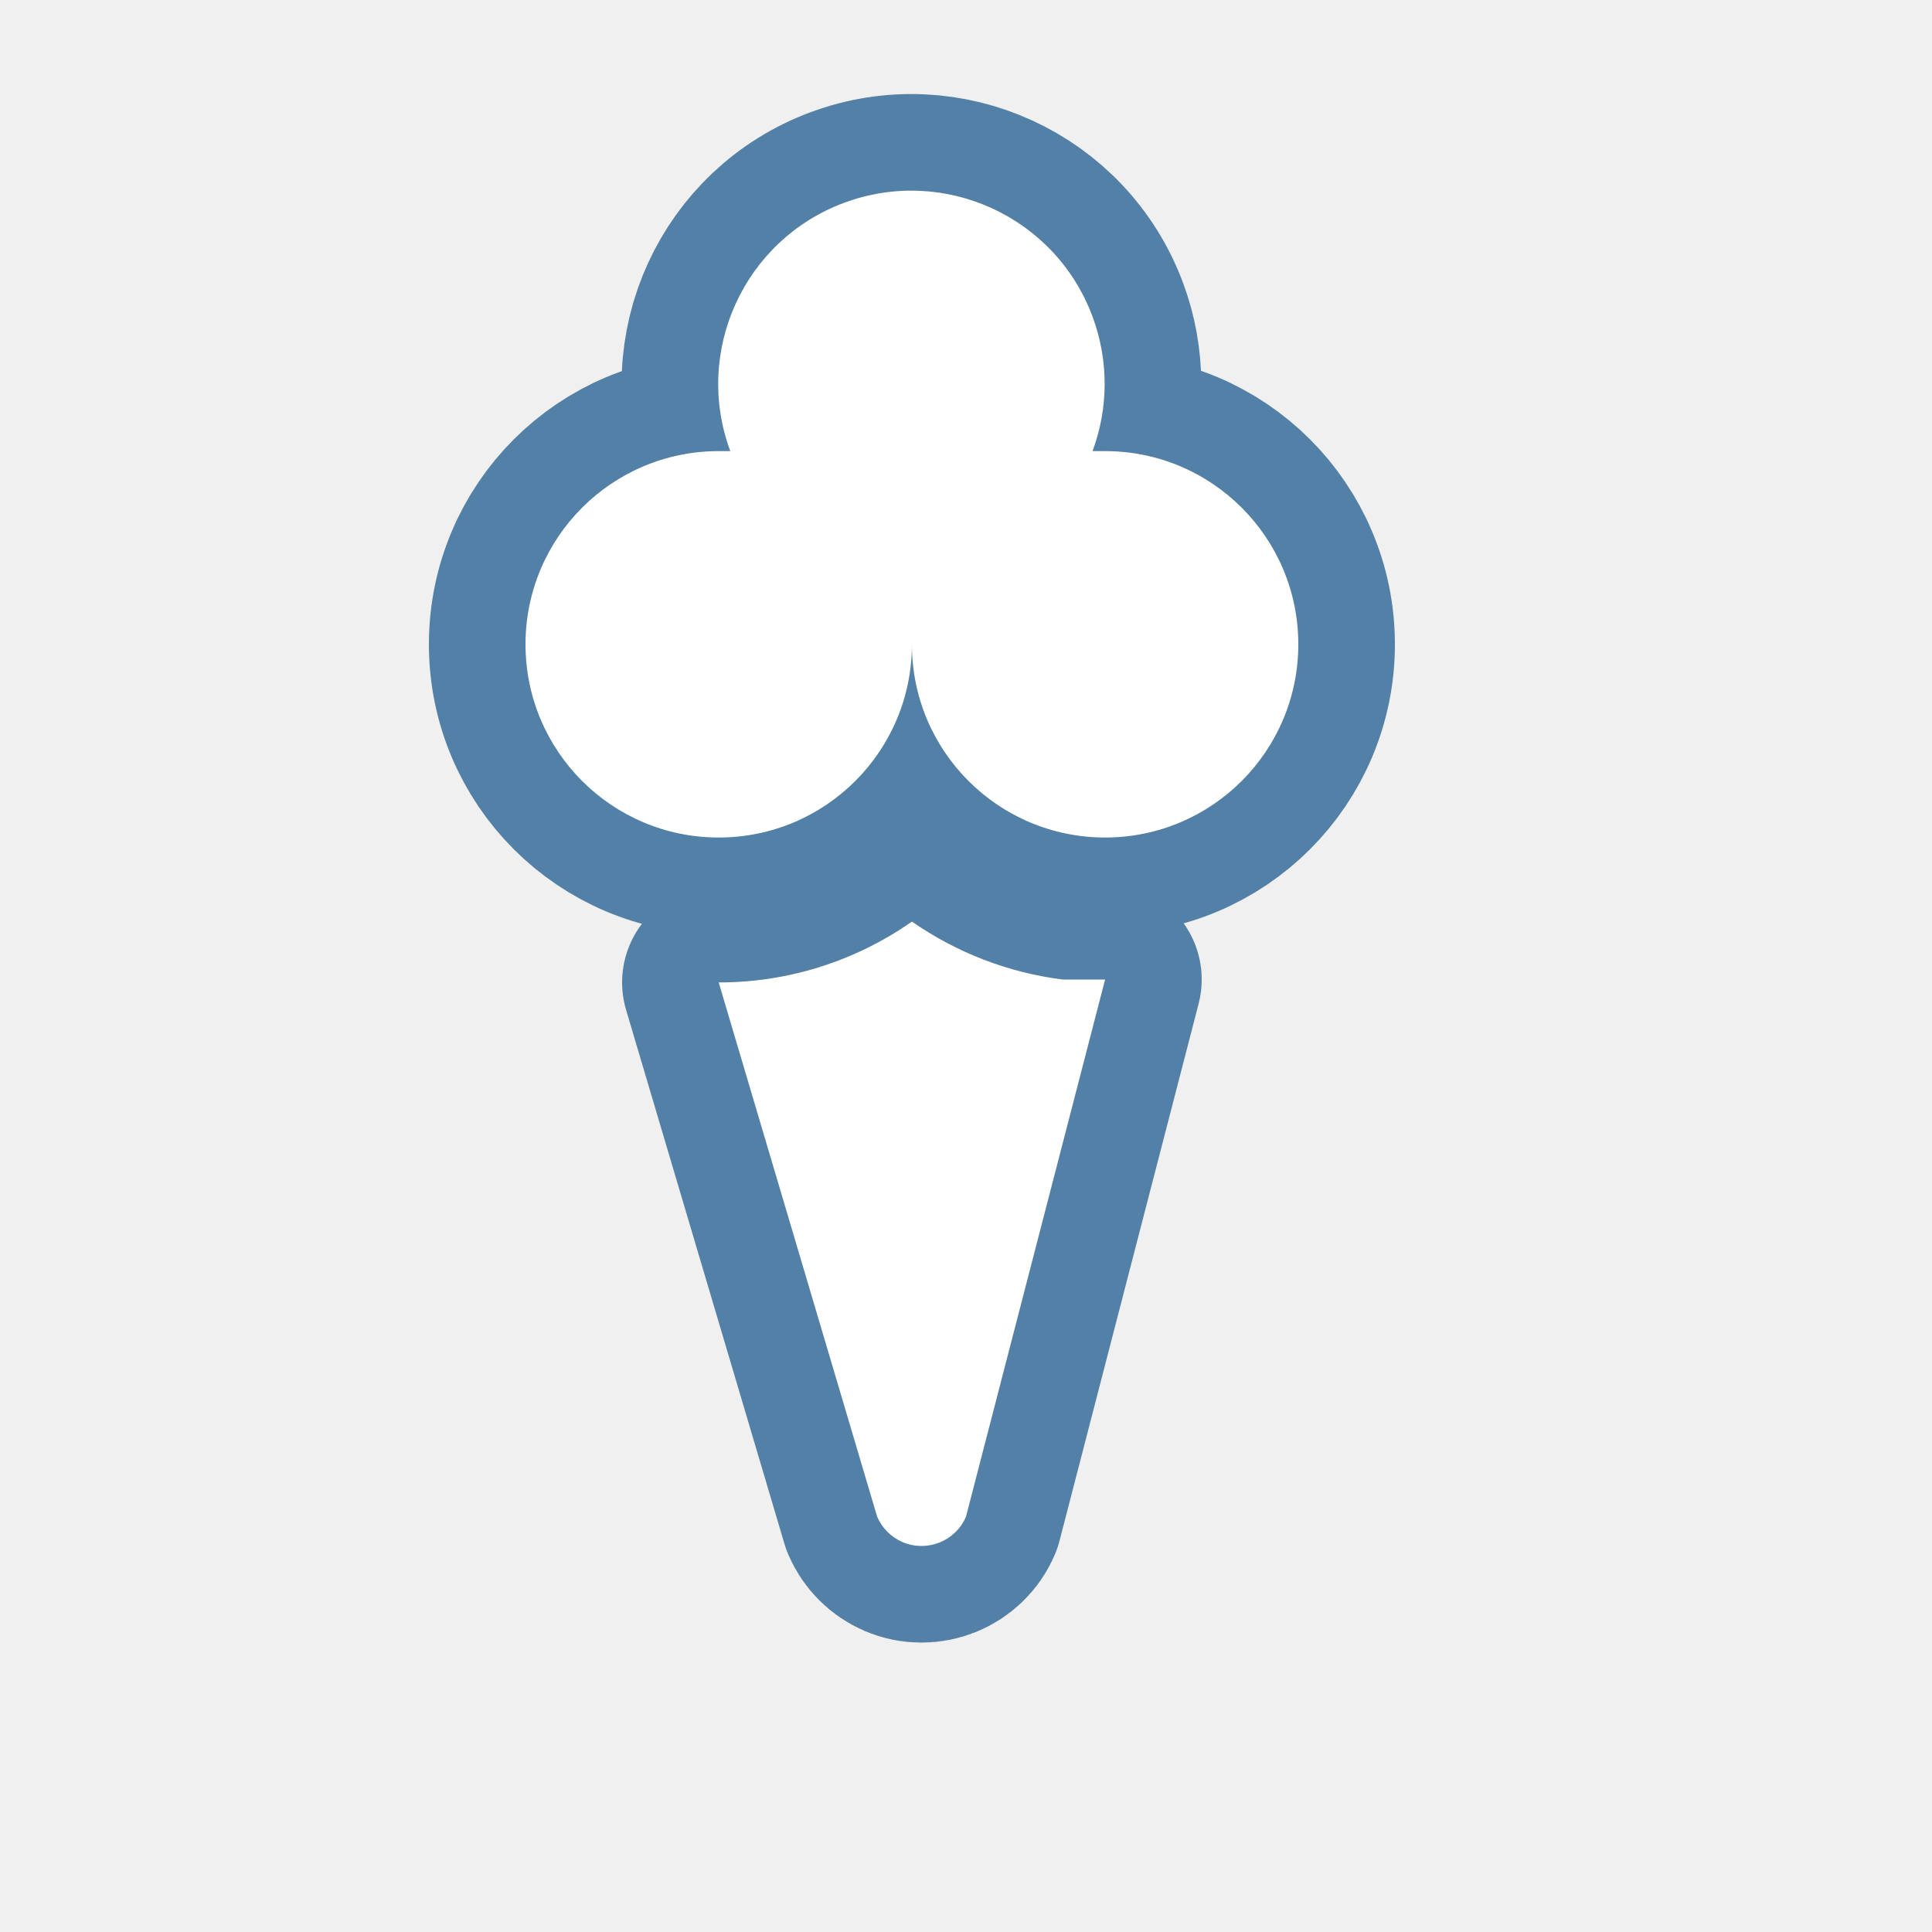
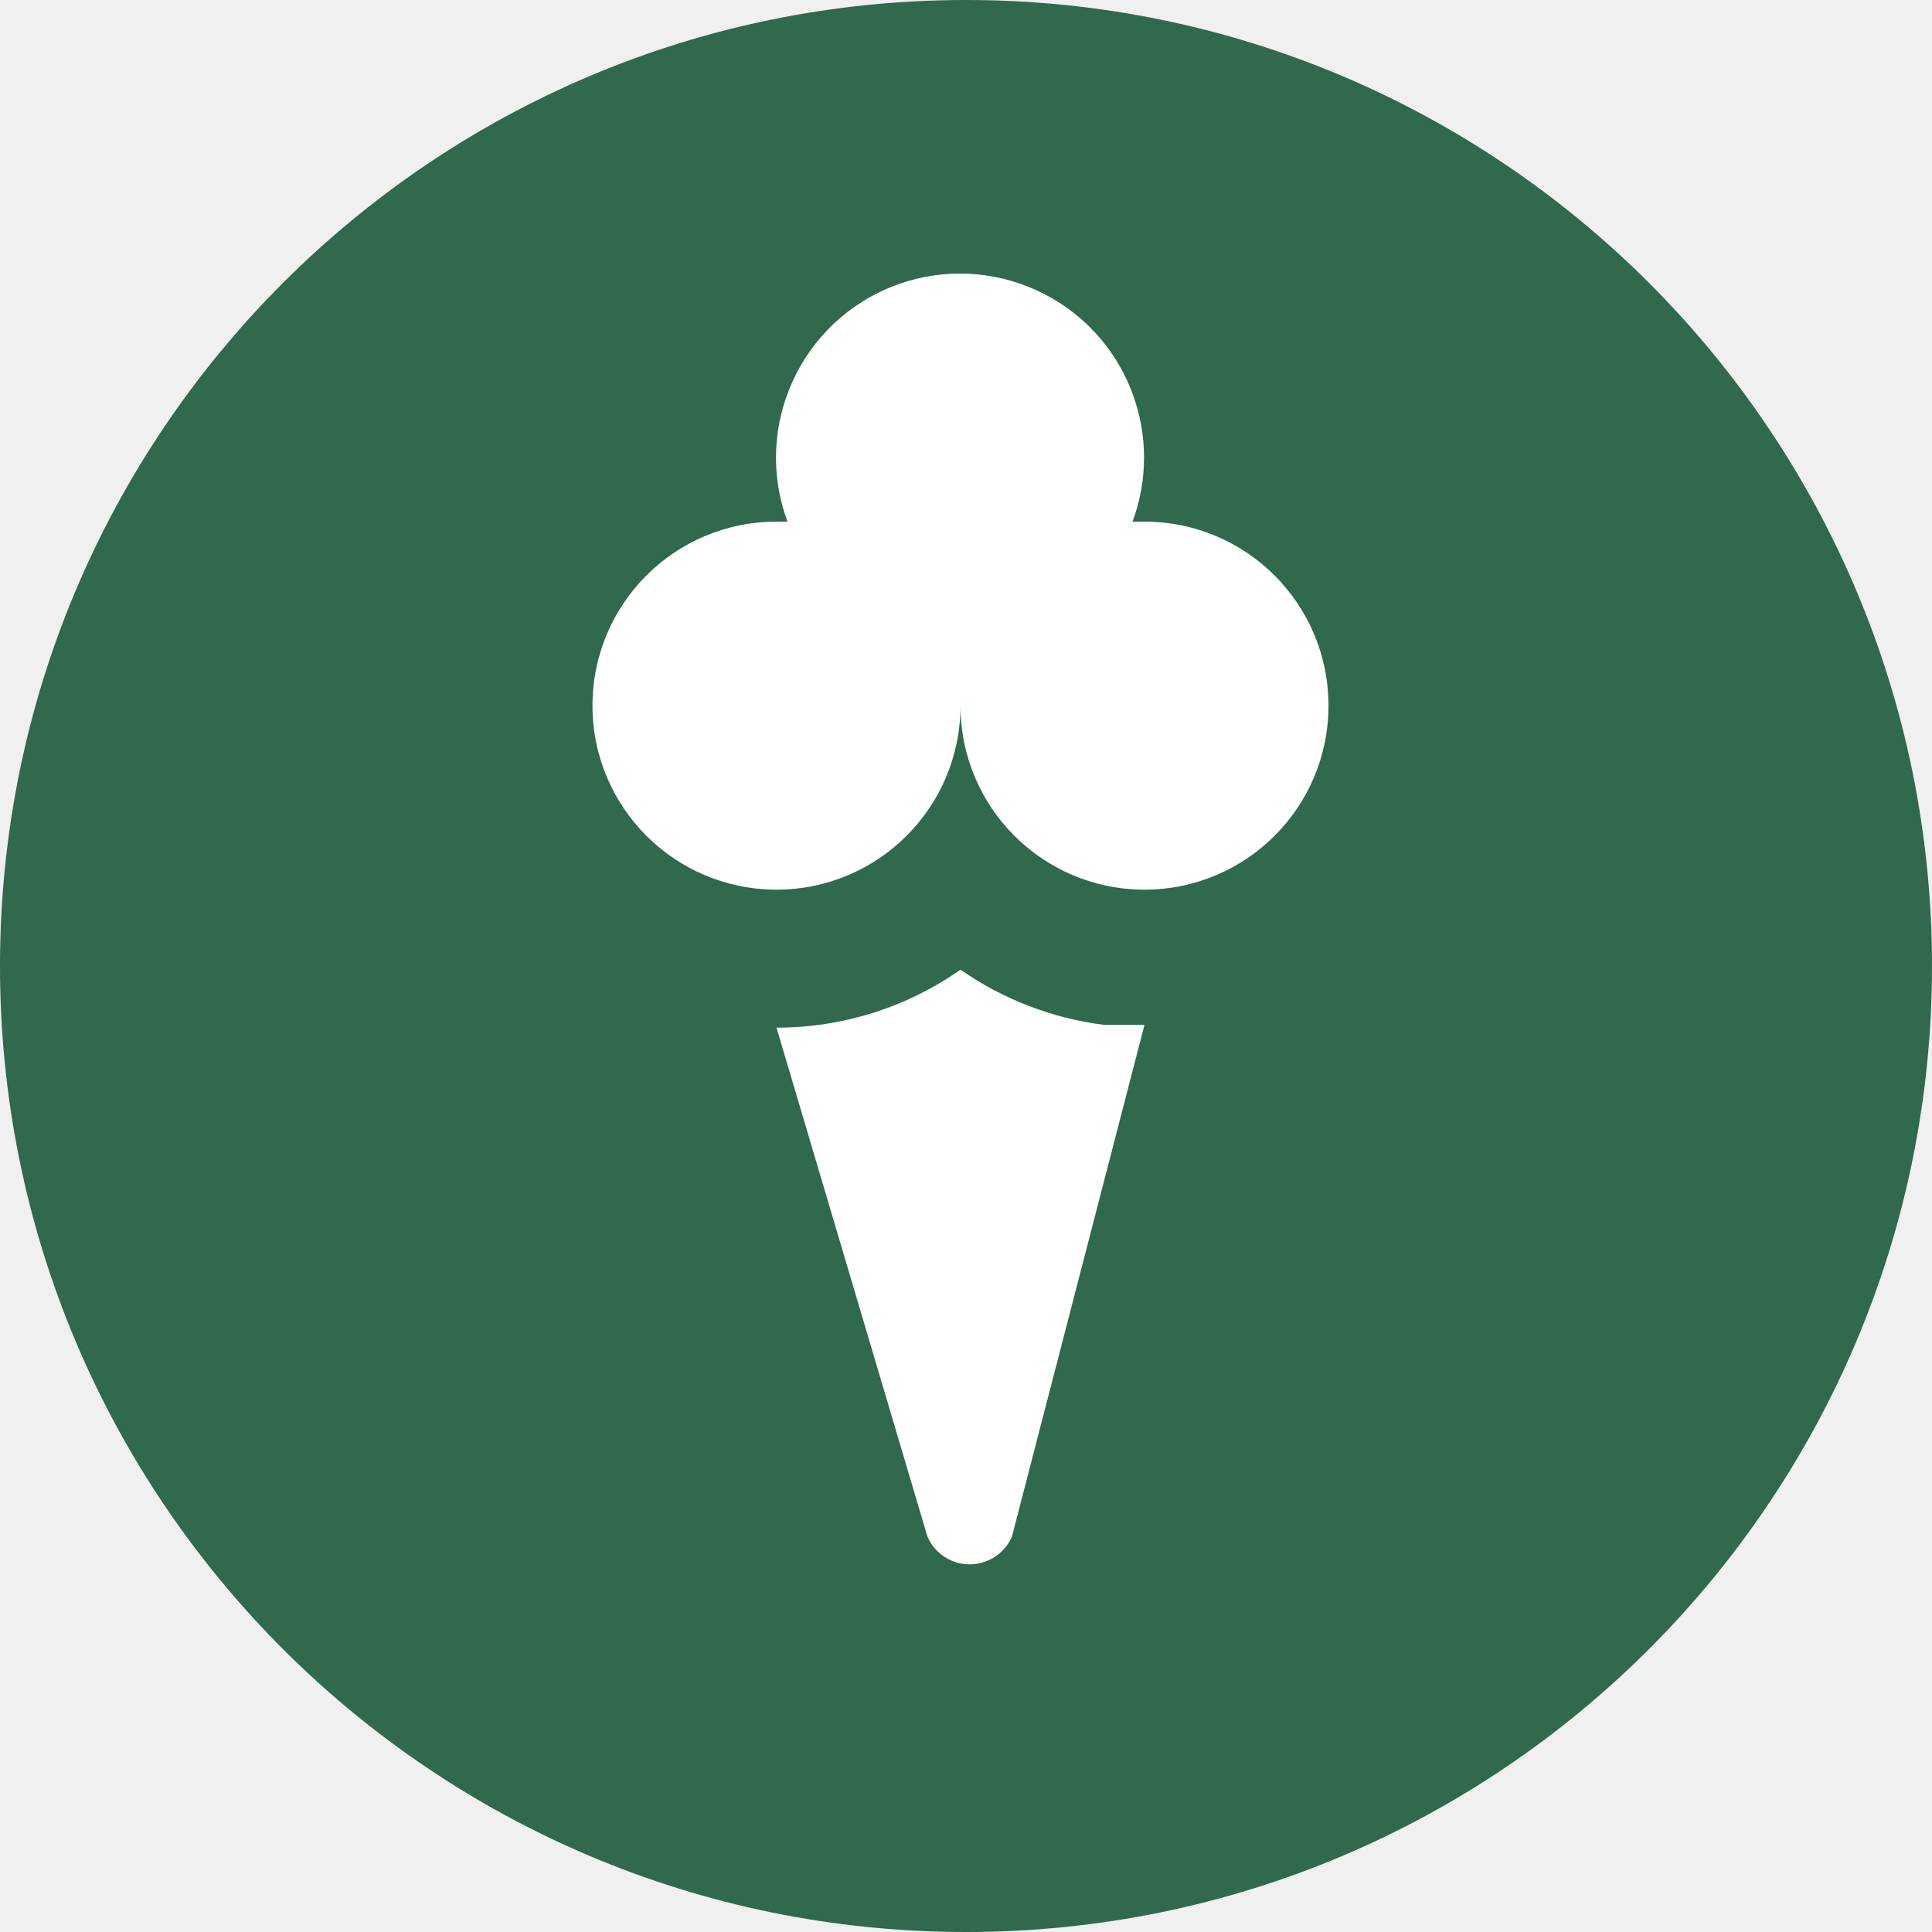
- <svg xmlns="http://www.w3.org/2000/svg" viewBox="0 0 20 20" height="20" width="20">
-   <rect fill="none" x="0" y="0" width="20" height="20" />
-   <path fill="#5380a6" transform="translate(2 2)" d="M5.44,8.17c0.716,0.001,1.414-0.219,2-0.63C7.904,7.863,8.439,8.069,9,8.14h0.44L8,13.7  c-0.108,0.254-0.402,0.372-0.656,0.264C7.225,13.913,7.131,13.819,7.08,13.7L5.44,8.17z" style="stroke-linejoin:round;stroke-miterlimit:4;" stroke="#5380a6" stroke-width="2" />
-   <path fill="#5380a6" transform="translate(2 2)" d="M11.44,4.67c0,1.105-0.895,2-2,2s-2-0.895-2-2l0,0l0,0l0,0c0,1.105-0.895,2-2,2s-2-0.895-2-2s0.895-2,2-2h0.12  C5.176,1.635,5.704,0.483,6.739,0.099s2.187,0.143,2.571,1.179c0.167,0.449,0.167,0.943,0,1.392h0.13  C10.545,2.67,11.44,3.565,11.44,4.67z" style="stroke-linejoin:round;stroke-miterlimit:4;" stroke="#5380a6" stroke-width="2" />
-   <path fill="#ffffff" transform="translate(2 2)" d="M5.44,8.17c0.716,0.001,1.414-0.219,2-0.63C7.904,7.863,8.439,8.069,9,8.14h0.44L8,13.7  c-0.108,0.254-0.402,0.372-0.656,0.264C7.225,13.913,7.131,13.819,7.08,13.7L5.44,8.17z" />
-   <path fill="#ffffff" transform="translate(2 2)" d="M11.44,4.67c0,1.105-0.895,2-2,2s-2-0.895-2-2l0,0l0,0l0,0c0,1.105-0.895,2-2,2s-2-0.895-2-2s0.895-2,2-2h0.12  C5.176,1.635,5.704,0.483,6.739,0.099s2.187,0.143,2.571,1.179c0.167,0.449,0.167,0.943,0,1.392h0.13  C10.545,2.67,11.44,3.565,11.44,4.67z" />
+ <svg xmlns="http://www.w3.org/2000/svg" viewBox="0 0 21 21" height="21" width="21">
+   <rect fill="none" x="0" y="0" width="21" height="21" />
+   <rect x="0" y="0" width="21" height="21" rx="10.5" ry="10.5" fill="#30694d" />
+   <path fill="#ffffff" transform="translate(3 3)" d="M5.44,8.17c0.716,0.001,1.414-0.219,2-0.63C7.904,7.863,8.439,8.069,9,8.14h0.44L8,13.7  c-0.108,0.254-0.402,0.372-0.656,0.264C7.225,13.913,7.131,13.819,7.08,13.7L5.44,8.17z" />
+   <path fill="#ffffff" transform="translate(3 3)" d="M11.44,4.67c0,1.105-0.895,2-2,2s-2-0.895-2-2l0,0l0,0l0,0c0,1.105-0.895,2-2,2s-2-0.895-2-2s0.895-2,2-2h0.12  C5.176,1.635,5.704,0.483,6.739,0.099s2.187,0.143,2.571,1.179c0.167,0.449,0.167,0.943,0,1.392h0.13  C10.545,2.67,11.44,3.565,11.44,4.67z" />
</svg>
